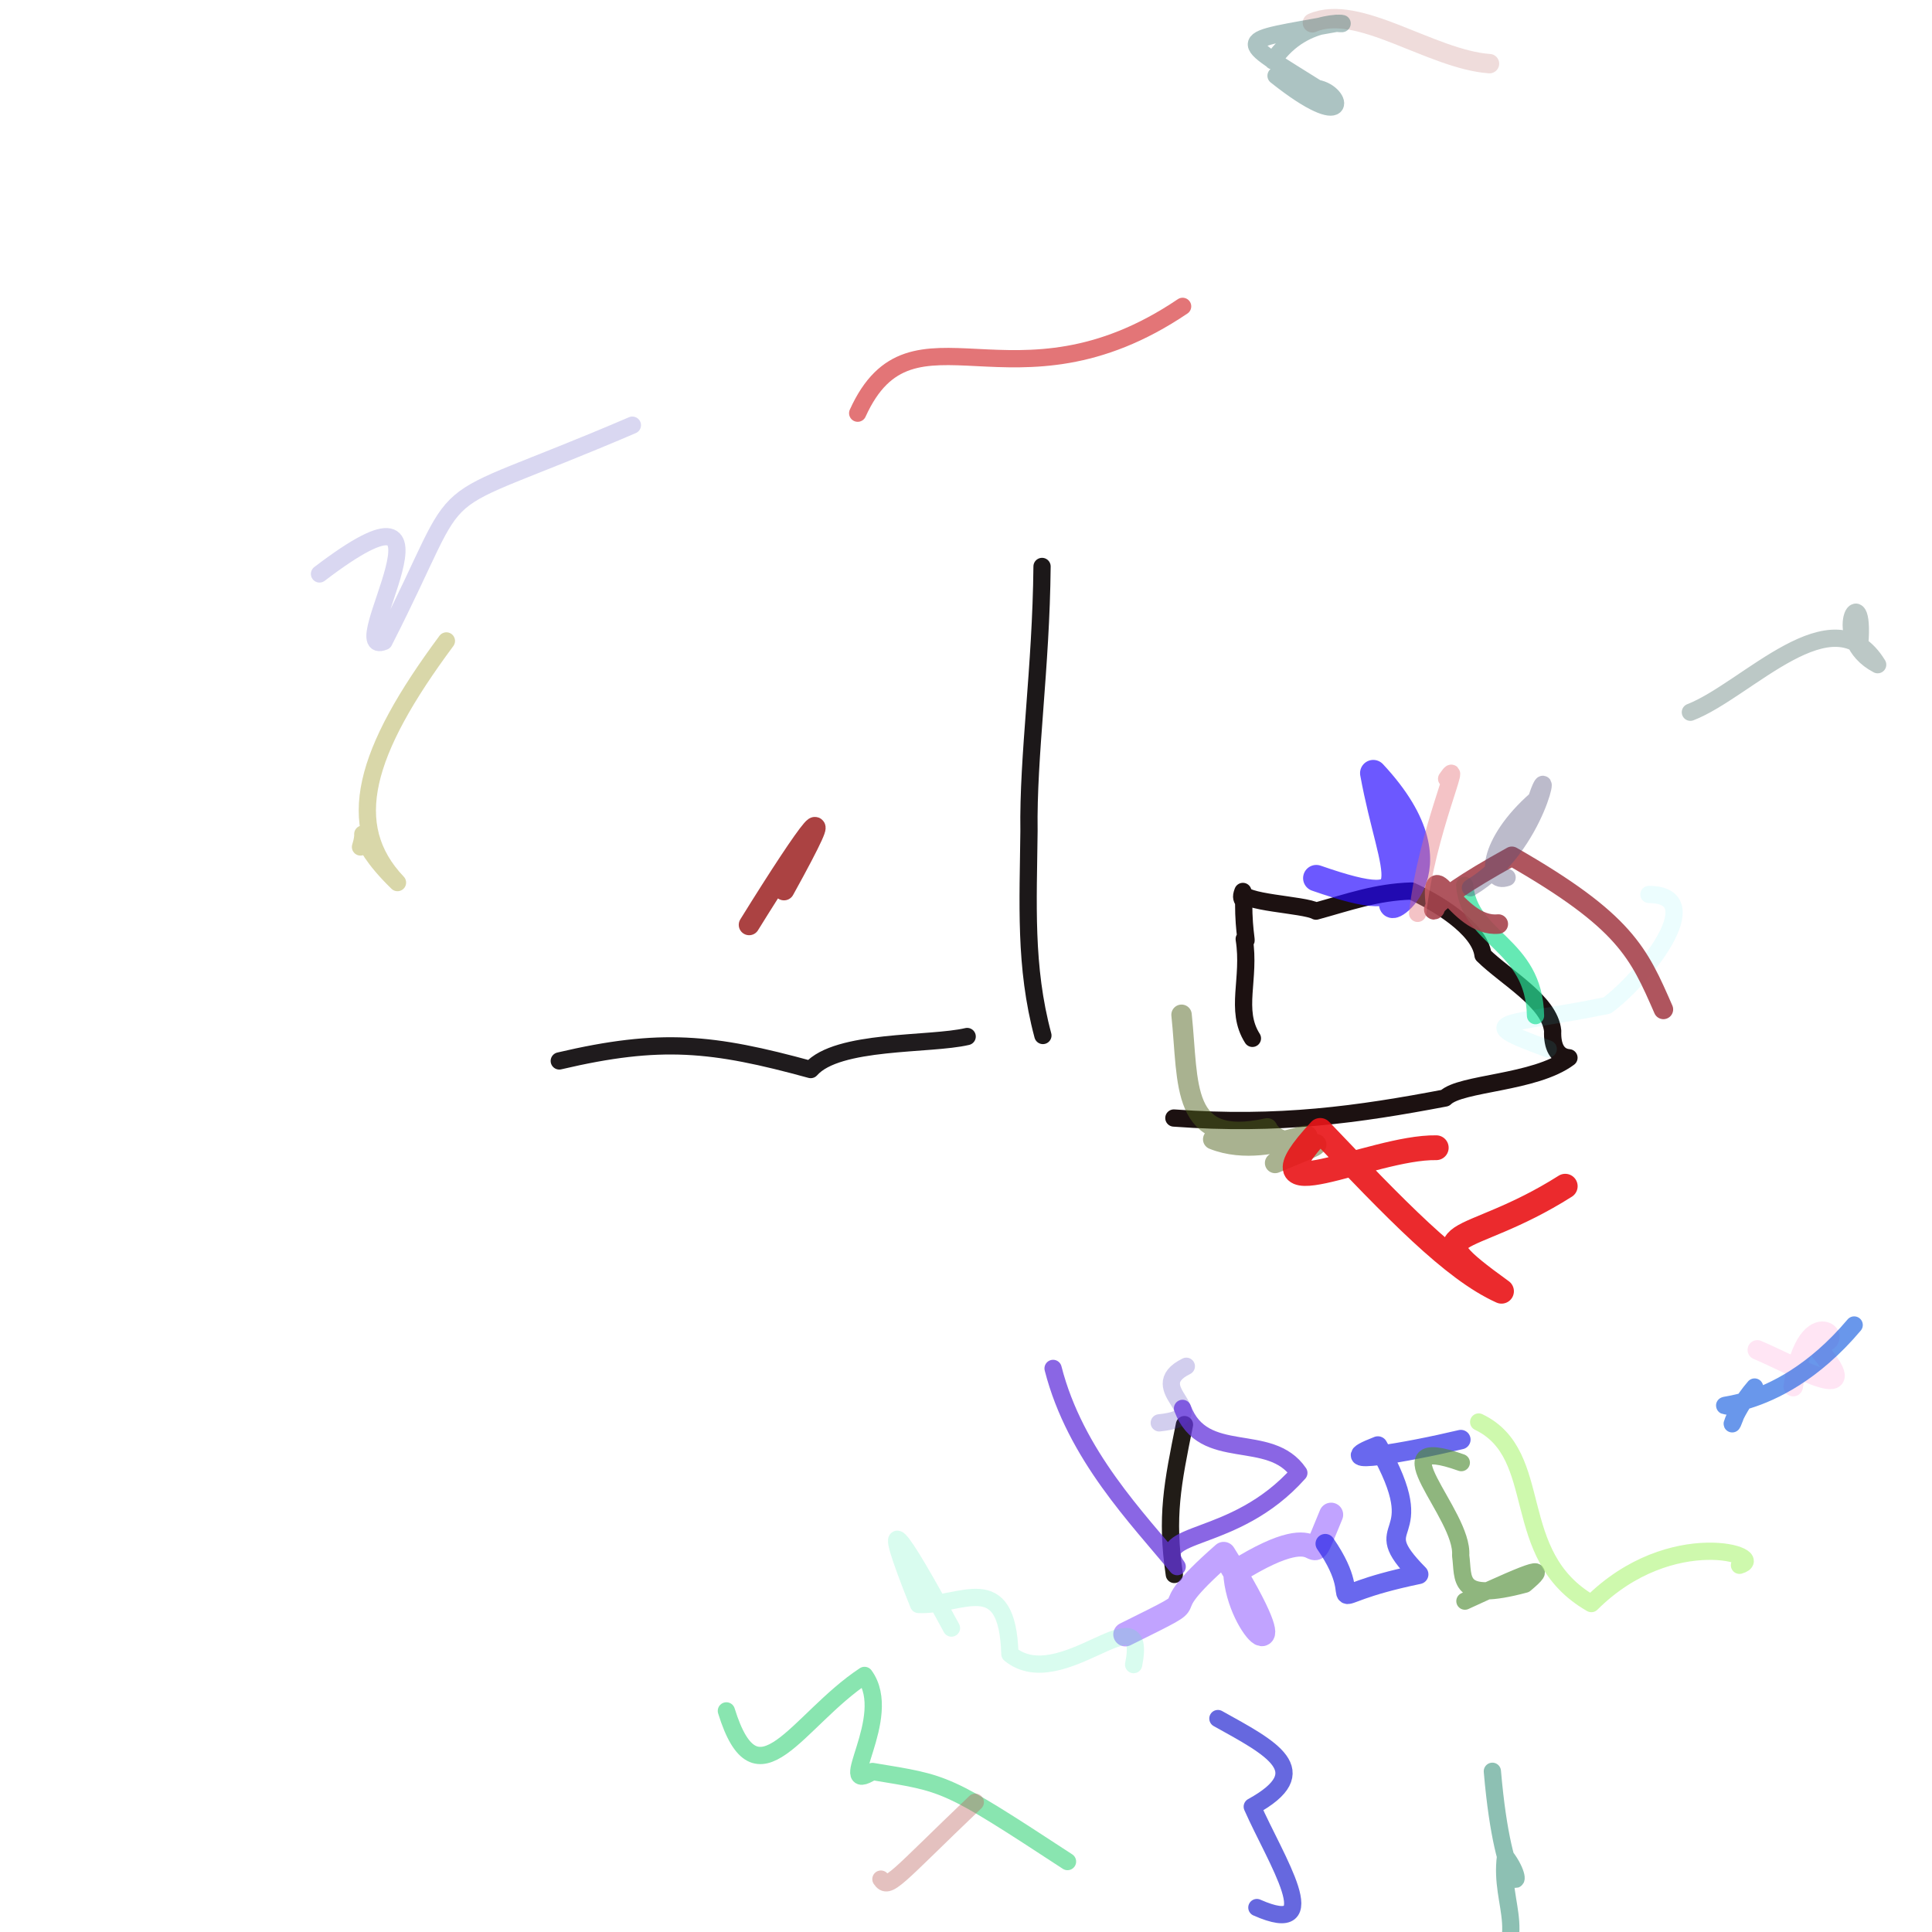
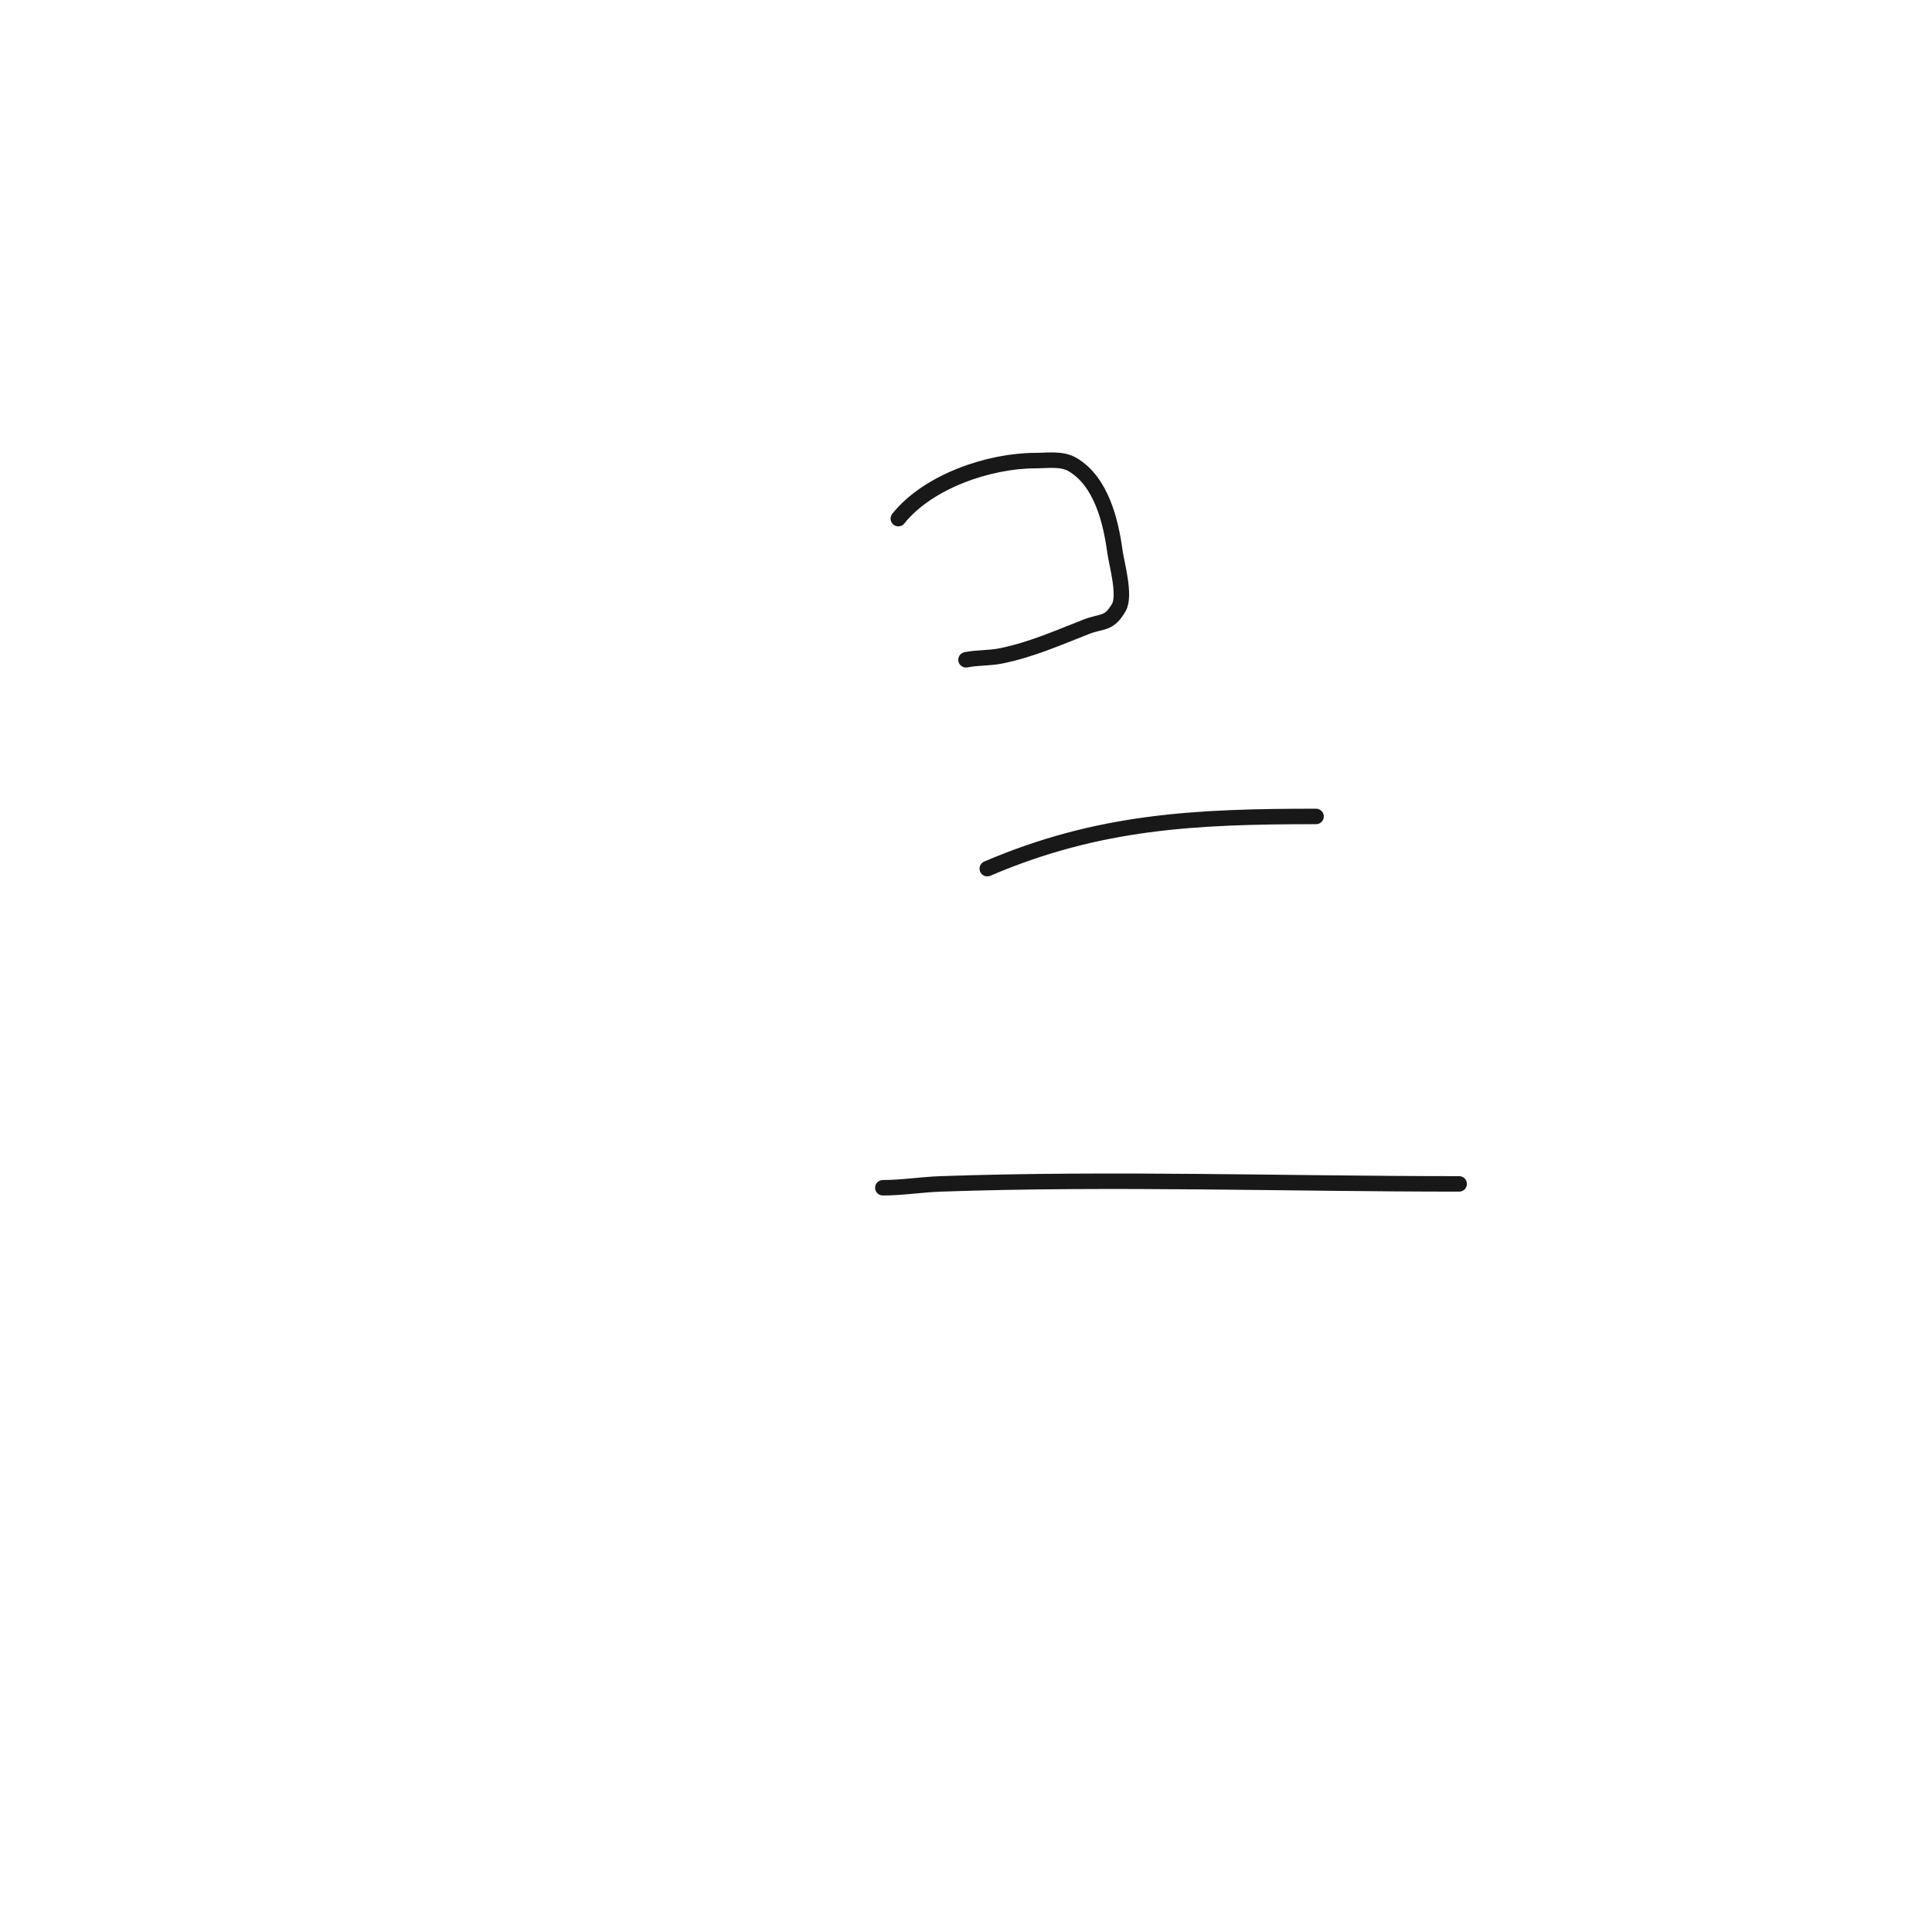
- <svg xmlns="http://www.w3.org/2000/svg" version="1.1" width="1104" height="1104">
-   <g fill="none" fill-rule="nonzero" stroke="none" stroke-width="none" stroke-linecap="round" stroke-linejoin="round" stroke-miterlimit="10" stroke-dasharray="" stroke-dashoffset="0" font-family="none" font-weight="none" font-size="none" text-anchor="none" style="mix-blend-mode: normal">
-     <path d="M715.664,593.343c-10.33,-16.262 -1.009,-33.896 -4.682,-56.767c2.542,3.679 -0.342,-1.722 -0.32,-21.133c-0.859,-2.022 -1.852,-2.34 -0.442,-6.046c-1.959,6.507 34.995,7.387 41.775,11.247c18.379,-5.021 34.412,-10.91 54.611,-11.485c12.913,5.882 38.959,20.879 40.826,36.618c13.412,13.136 38.034,26.444 39.804,43.283c-0.34,8.805 2.467,14.802 9.312,15.376c-19.567,14.677 -62.009,14.247 -70.777,22.995c-49.353,9.397 -94.955,15.891 -154.988,11.443" stroke="#1c1111" stroke-width="9.857" />
-     <path d="M595.941,591.707c-10.586,-39.449 -8.374,-75.972 -7.943,-116.878c-0.651,-43.269 6.889,-92.74 7.459,-151.139" stroke-opacity="0.981" stroke="#191516" stroke-width="9.857" />
-     <path d="M671.043,899.687c-4.865,-33 -1.079,-51.617 5.797,-85.624" stroke-opacity="0.978" stroke="#1d1813" stroke-width="9.857" />
-     <path d="M552.667,592.293c-21.304,5.028 -74.11,1.525 -89.404,18.879c-56.071,-15.357 -85.735,-18.528 -143.675,-4.923" stroke-opacity="0.976" stroke="#1a1618" stroke-width="9.857" />
-     <path d="M490.108,236.106c31.228,-68.854 88.82,4.38 185.675,-61.042" stroke-opacity="0.867" stroke="#de6062" stroke-width="9.857" />
-     <path d="M182.573,327.963c88.778,-67.729 12.196,48.666 36.864,38.595c51.875,-101.707 16.497,-69.839 141.918,-123.597" stroke-opacity="0.257" stroke="#6b63c6" stroke-width="9.857" />
-     <path d="M760.644,865.548c-17.625,42.462 4.982,-4.757 -54.81,32.795c1.726,34.888 39.056,62.479 -6.585,-10.393c-47.278,41.488 -1.493,18.845 -56.205,45.972" stroke-opacity="0.481" stroke="#7f42ff" stroke-width="13.765" />
-     <path d="M877.432,580.365c-0.768,-41.236 -37.842,-43.495 -40.47,-74.451" stroke-opacity="0.707" stroke="#25df94" stroke-width="9.857" />
-     <path d="M662.433,813.059c34.627,-3.664 -10.678,-19.413 15.467,-32.333" stroke-opacity="0.225" stroke="#3924b5" stroke-width="9.857" />
-     <path d="M752.174,501.797c64.748,22.537 43.392,-0.541 32.551,-60.007c54.823,58.69 0.331,84.438 12.727,72.42" stroke-opacity="0.671" stroke="#2407ff" stroke-width="15.101" />
-     <path d="M884.702,599.398c-45.92,-16.7 -23.84,-13.073 33.612,-24.842c19.759,-14.283 59.743,-63.312 23.912,-63.436" stroke-opacity="0.1" stroke="#3cebf6" stroke-width="9.857" />
-     <path d="M856.178,528.018c-23.913,2.462 -39.763,-43.759 -35.824,-10.187c0.58,5.046 -13.25,2.838 43.563,-28.526c64.983,37.2 72.434,55.17 86.601,87.509" stroke-opacity="0.909" stroke="#a7454e" stroke-width="11.137" />
-     <path d="M757.29,882.099c27.41,39.705 -12.588,31.232 53.387,17.532c-31.665,-32.043 9.262,-15.973 -23.319,-73.332c-30.719,11.859 16.881,3.613 47.405,-3.673" stroke-opacity="0.676" stroke="#2321e6" stroke-width="11.129" />
-     <path d="M647.785,951.21c8.808,-43.543 -41.406,17.965 -70.701,-6.048c-1.452,-49.437 -27.87,-27.18 -52.203,-28.328c-23.973,-59.811 -11.309,-41.975 18.817,13.489" stroke-opacity="0.215" stroke="#51f3b9" stroke-width="9.857" />
-     <path d="M810.07,521.922c5.355,-47.744 27.128,-92.545 16.572,-76.906" stroke-opacity="0.429" stroke="#e5727b" stroke-width="9.857" />
-     <path d="M835.031,835.78c-49.761,-17.698 1.497,29.402 -0.365,53.059c1.893,13.36 -2.875,27.038 36.735,16.407c13.208,-11.111 8.205,-9.952 -34.307,9.683" stroke-opacity="0.635" stroke="#4f8c34" stroke-width="9.857" />
-     <path d="M840.246,507.295c39.22,-23.061 47.782,-80.747 37.658,-50.53c-28.759,25.133 -29,49.199 -16.708,44.637" stroke-opacity="0.379" stroke="#504e78" stroke-width="9.857" />
-     <path d="M844.957,812.576c38.984,18.698 16.077,76.194 64.385,103.747c45.765,-45.551 102.237,-26.828 84.644,-21.876" stroke-opacity="0.63" stroke="#b2f67d" stroke-width="9.857" />
-     <path d="M675.729,804.797c11.887,31.773 49.919,12.532 66.469,36.865c-37.096,41.791 -84.949,32.057 -69.53,53.557c-22.269,-27.261 -58.252,-63.645 -70.905,-113.264" stroke-opacity="0.757" stroke="#6535db" stroke-width="9.857" />
-     <path d="M1024.691,792.344c7.9,-53.859 35.448,-21.983 11.278,-25.03c34.776,39.35 -11.044,12.746 -31.779,4.058" stroke-opacity="0.238" stroke="#fd92d0" stroke-width="11.156" />
-     <path d="M1002.625,792.59c-13.591,15.686 -15.763,31.667 -9.273,11.733c-26.688,-3.998 19.617,8.064 66.175,-47.181" stroke-opacity="0.661" stroke="#1d63e1" stroke-width="9.857" />
-     <path d="M695.943,982.032c30.171,16.793 56.757,29.961 19.639,50.346c13.312,30.155 43.144,75.556 2.632,57.653" stroke-opacity="0.629" stroke="#0d10cd" stroke-width="9.857" />
-     <path d="M610.004,1063.753c-70.071,-45.854 -68.896,-44.434 -111.432,-51.476c-22.695,14.169 12.828,-31.11 -4.555,-54.894c-38.708,25.586 -61.473,76.645 -78.941,20.267" stroke-opacity="0.463" stroke="#00c855" stroke-width="9.857" />
-     <path d="M675.17,579.875c4.193,39.707 -0.955,76.016 48.996,64.911c8.682,17.874 55.565,-1.256 4.46,19.771c43.947,-34.188 -0.015,0.637 -35.364,-13.555" stroke-opacity="0.486" stroke="#4e611c" stroke-width="11.674" />
-     <path d="M894.421,677.835c-57.412,36.416 -88.876,22.118 -36.419,60.017c-28.095,-12.66 -60.778,-47.072 -103.596,-91.896c-45.679,49.293 29.072,9.251 66.307,9.888" stroke-opacity="0.906" stroke="#e81418" stroke-width="14.17" />
-     <path d="M852.776,1012.164c6.547,75.929 22.099,67.889 7.53,48.671c-3.843,28.936 16.102,45.863 -13.568,74.727c-18.009,54.219 8.719,50.907 51.455,86.985" stroke-opacity="0.448" stroke="#017255" stroke-width="9.857" />
-     <path d="M557.318,1029.831c-45.883,43.816 -49.589,50.459 -53.938,43.946" stroke-opacity="0.397" stroke="#bc645d" stroke-width="9.857" />
-     <path d="M428.082,528.475c35.289,-56.959 53.729,-81.016 19.914,-19.922" stroke-opacity="0.844" stroke="#9c2120" stroke-width="11.873" />
-     <path d="M749.927,13.045c26.29,-11.321 67.874,20.955 101.22,23.327" stroke-opacity="0.155" stroke="#9a1f18" stroke-width="11.066" />
-     <path d="M206,483.984c4.739,-14.801 -7.107,-7.087 21.138,20.355c-31.098,-32.701 -19.125,-74.676 27.947,-138.091" stroke-opacity="0.821" stroke="#d1cf97" stroke-width="9.857" />
-     <path d="M965.935,406.992c32.342,-12.507 81.48,-68.828 107.015,-27.168c-28.903,-15.164 -6.751,-52.296 -10.276,-11.477" stroke-opacity="0.445" stroke="#67837f" stroke-width="9.857" />
-     <path d="M727.375,34.773c18.624,-27.654 49.811,-20.122 36.297,-21.457c-59.532,10.838 -58.509,7.257 -11.08,37.164c15.209,2.605 19.152,26.651 -23.422,-7.198" stroke-opacity="0.364" stroke="#1e5d58" stroke-width="9.857" />
+ <svg xmlns="http://www.w3.org/2000/svg" version="1.1" width="999" height="999">
+   <g fill="none" fill-rule="nonzero" stroke="#181818" stroke-width="8" stroke-linecap="round" stroke-linejoin="round" stroke-miterlimit="10" stroke-dasharray="" stroke-dashoffset="0" font-family="none" font-weight="none" font-size="none" text-anchor="none" style="mix-blend-mode: normal">
+     <path d="M464.501,268.167c15.406,-19.262 46.964,-30 70.999,-30c5.979,0 13.493,-1.212 19,2c14.973,8.734 19.869,29.37 22,45c0.876,6.425 5.627,22.782 2,29c-5.214,8.938 -8.318,6.603 -17,10c-14.482,5.667 -28.55,11.91 -44,15c-5.996,1.199 -12.004,0.801 -18,2" vector-effect="non-scaling-stroke" />
+     <path d="M680.501,422.167c-62.116,0 -112.443,2.332 -170.001,27" vector-effect="non-scaling-stroke" />
+     <path d="M754.501,612.167c-89.197,0 -178.875,-3.073 -268.001,0c-10.016,0.345 -19.978,2 -30,2" vector-effect="non-scaling-stroke" />
  </g>
</svg>
